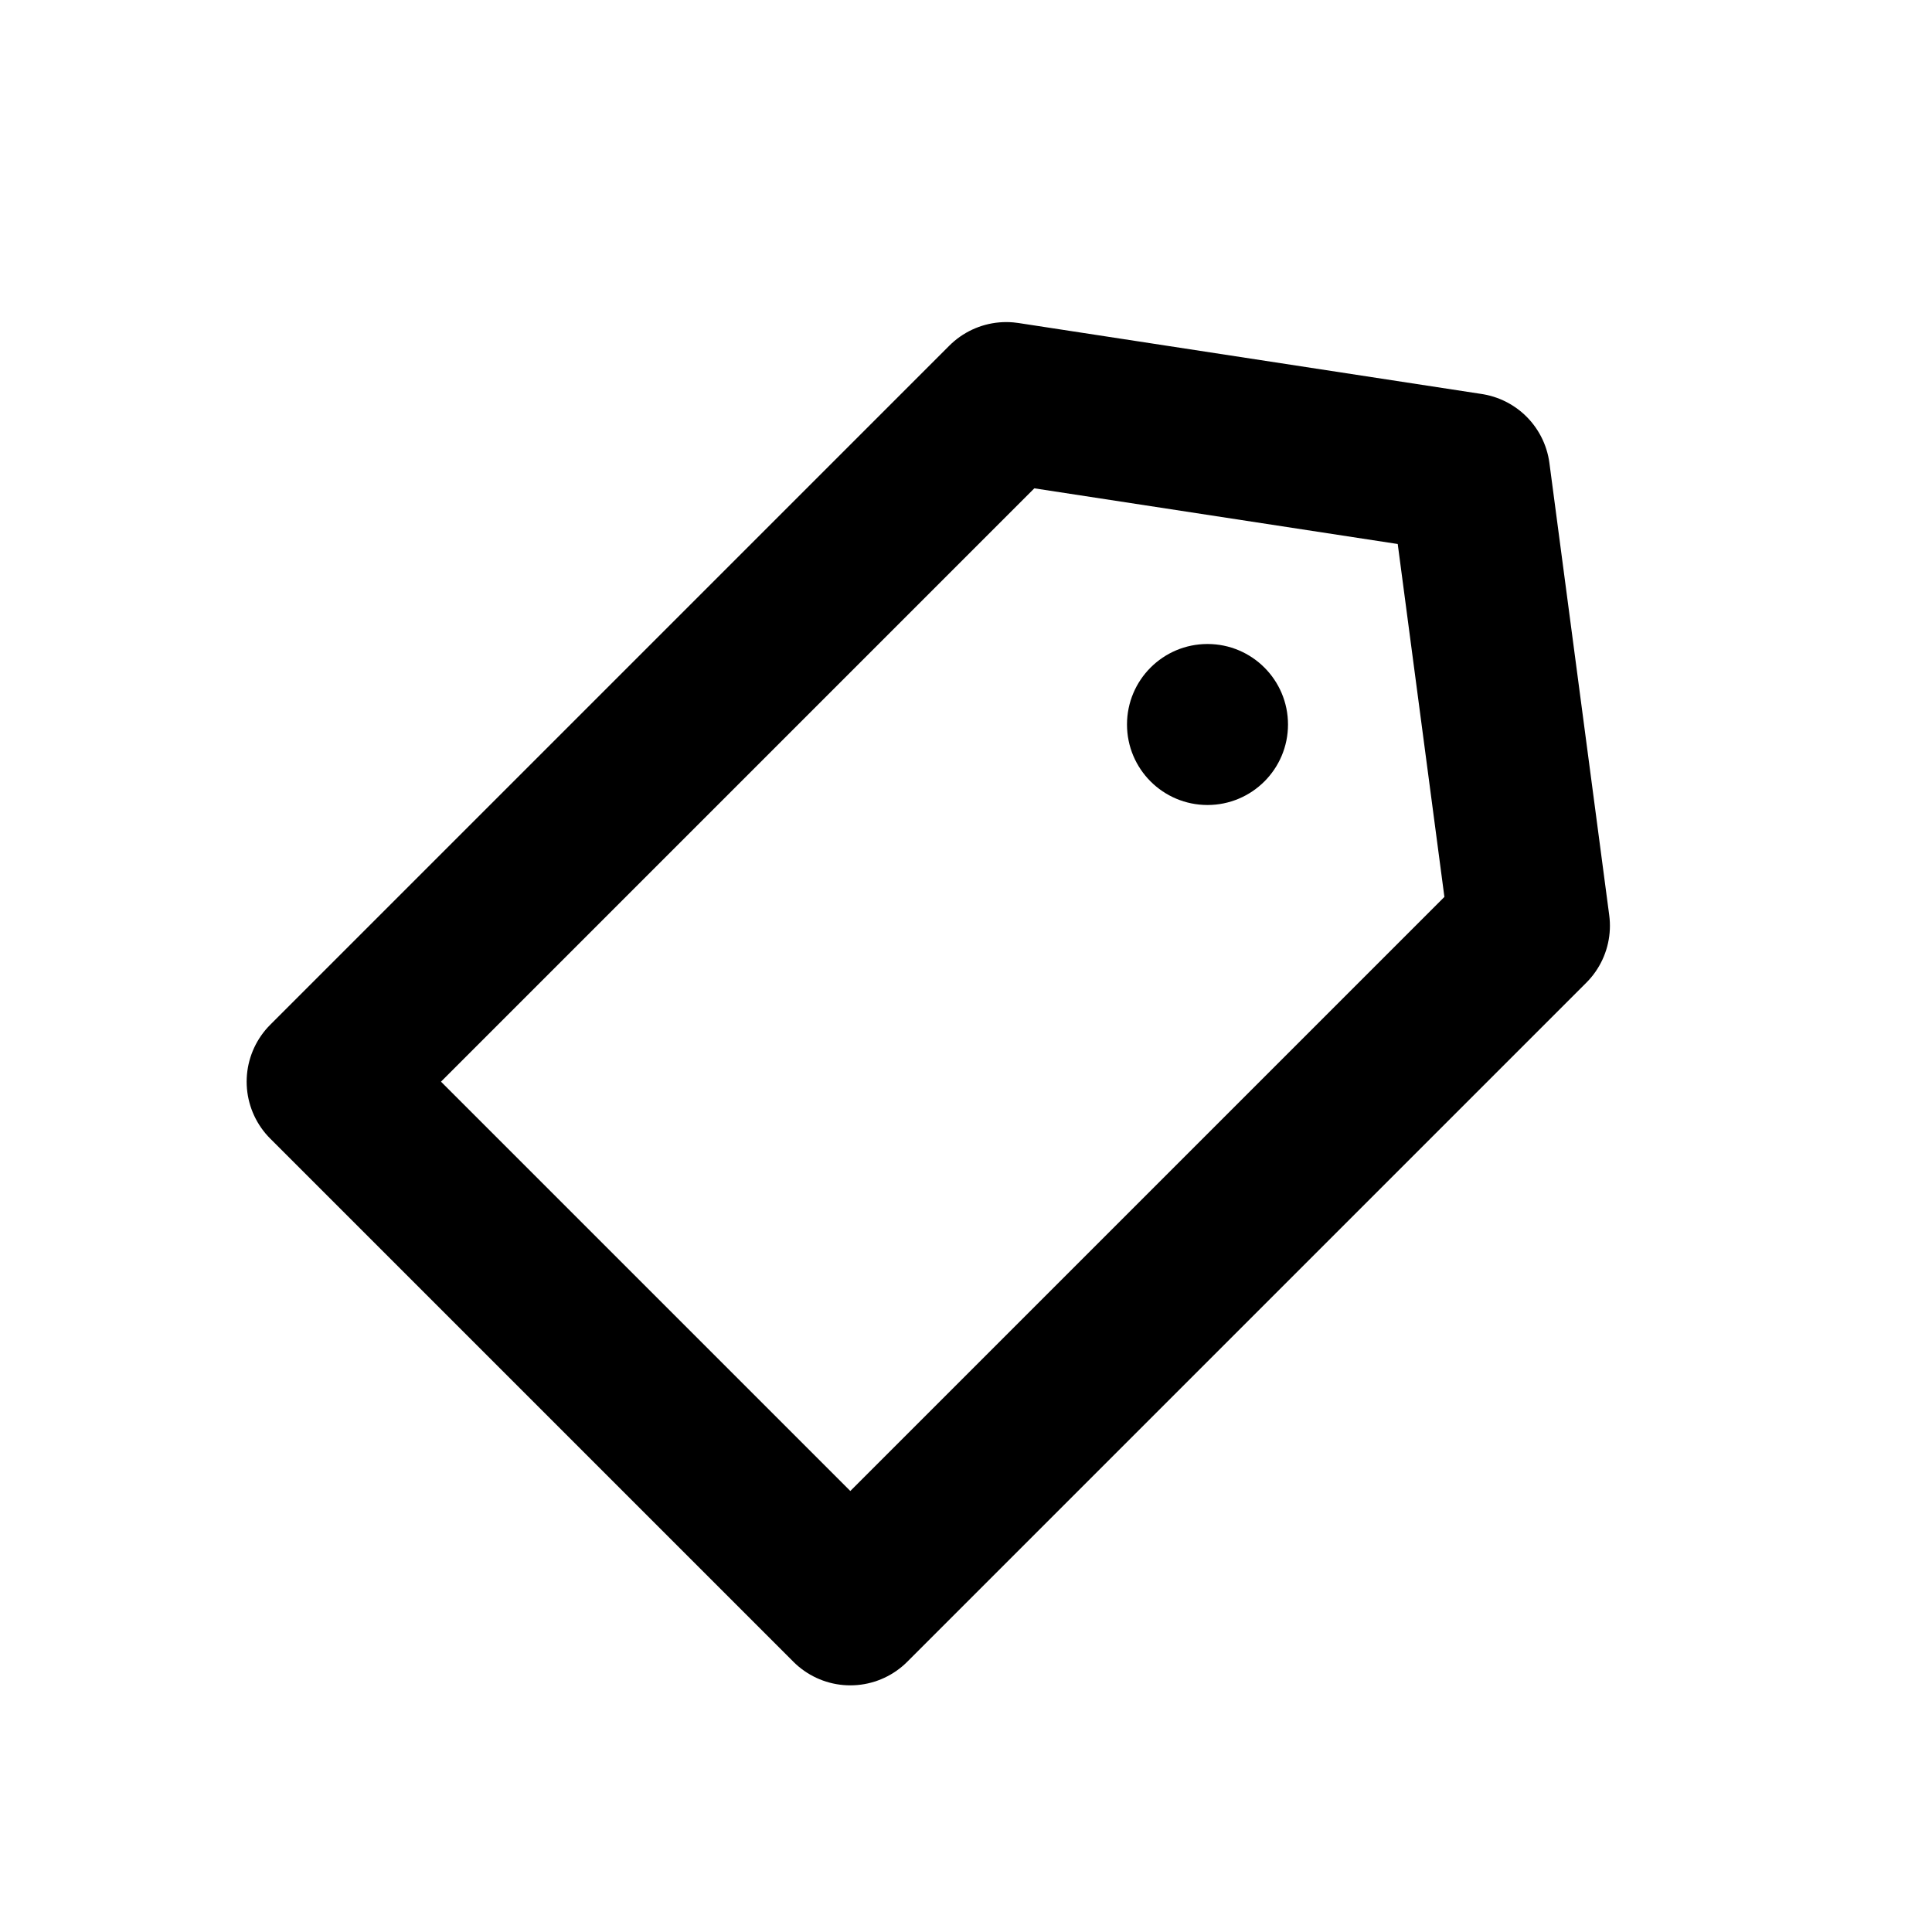
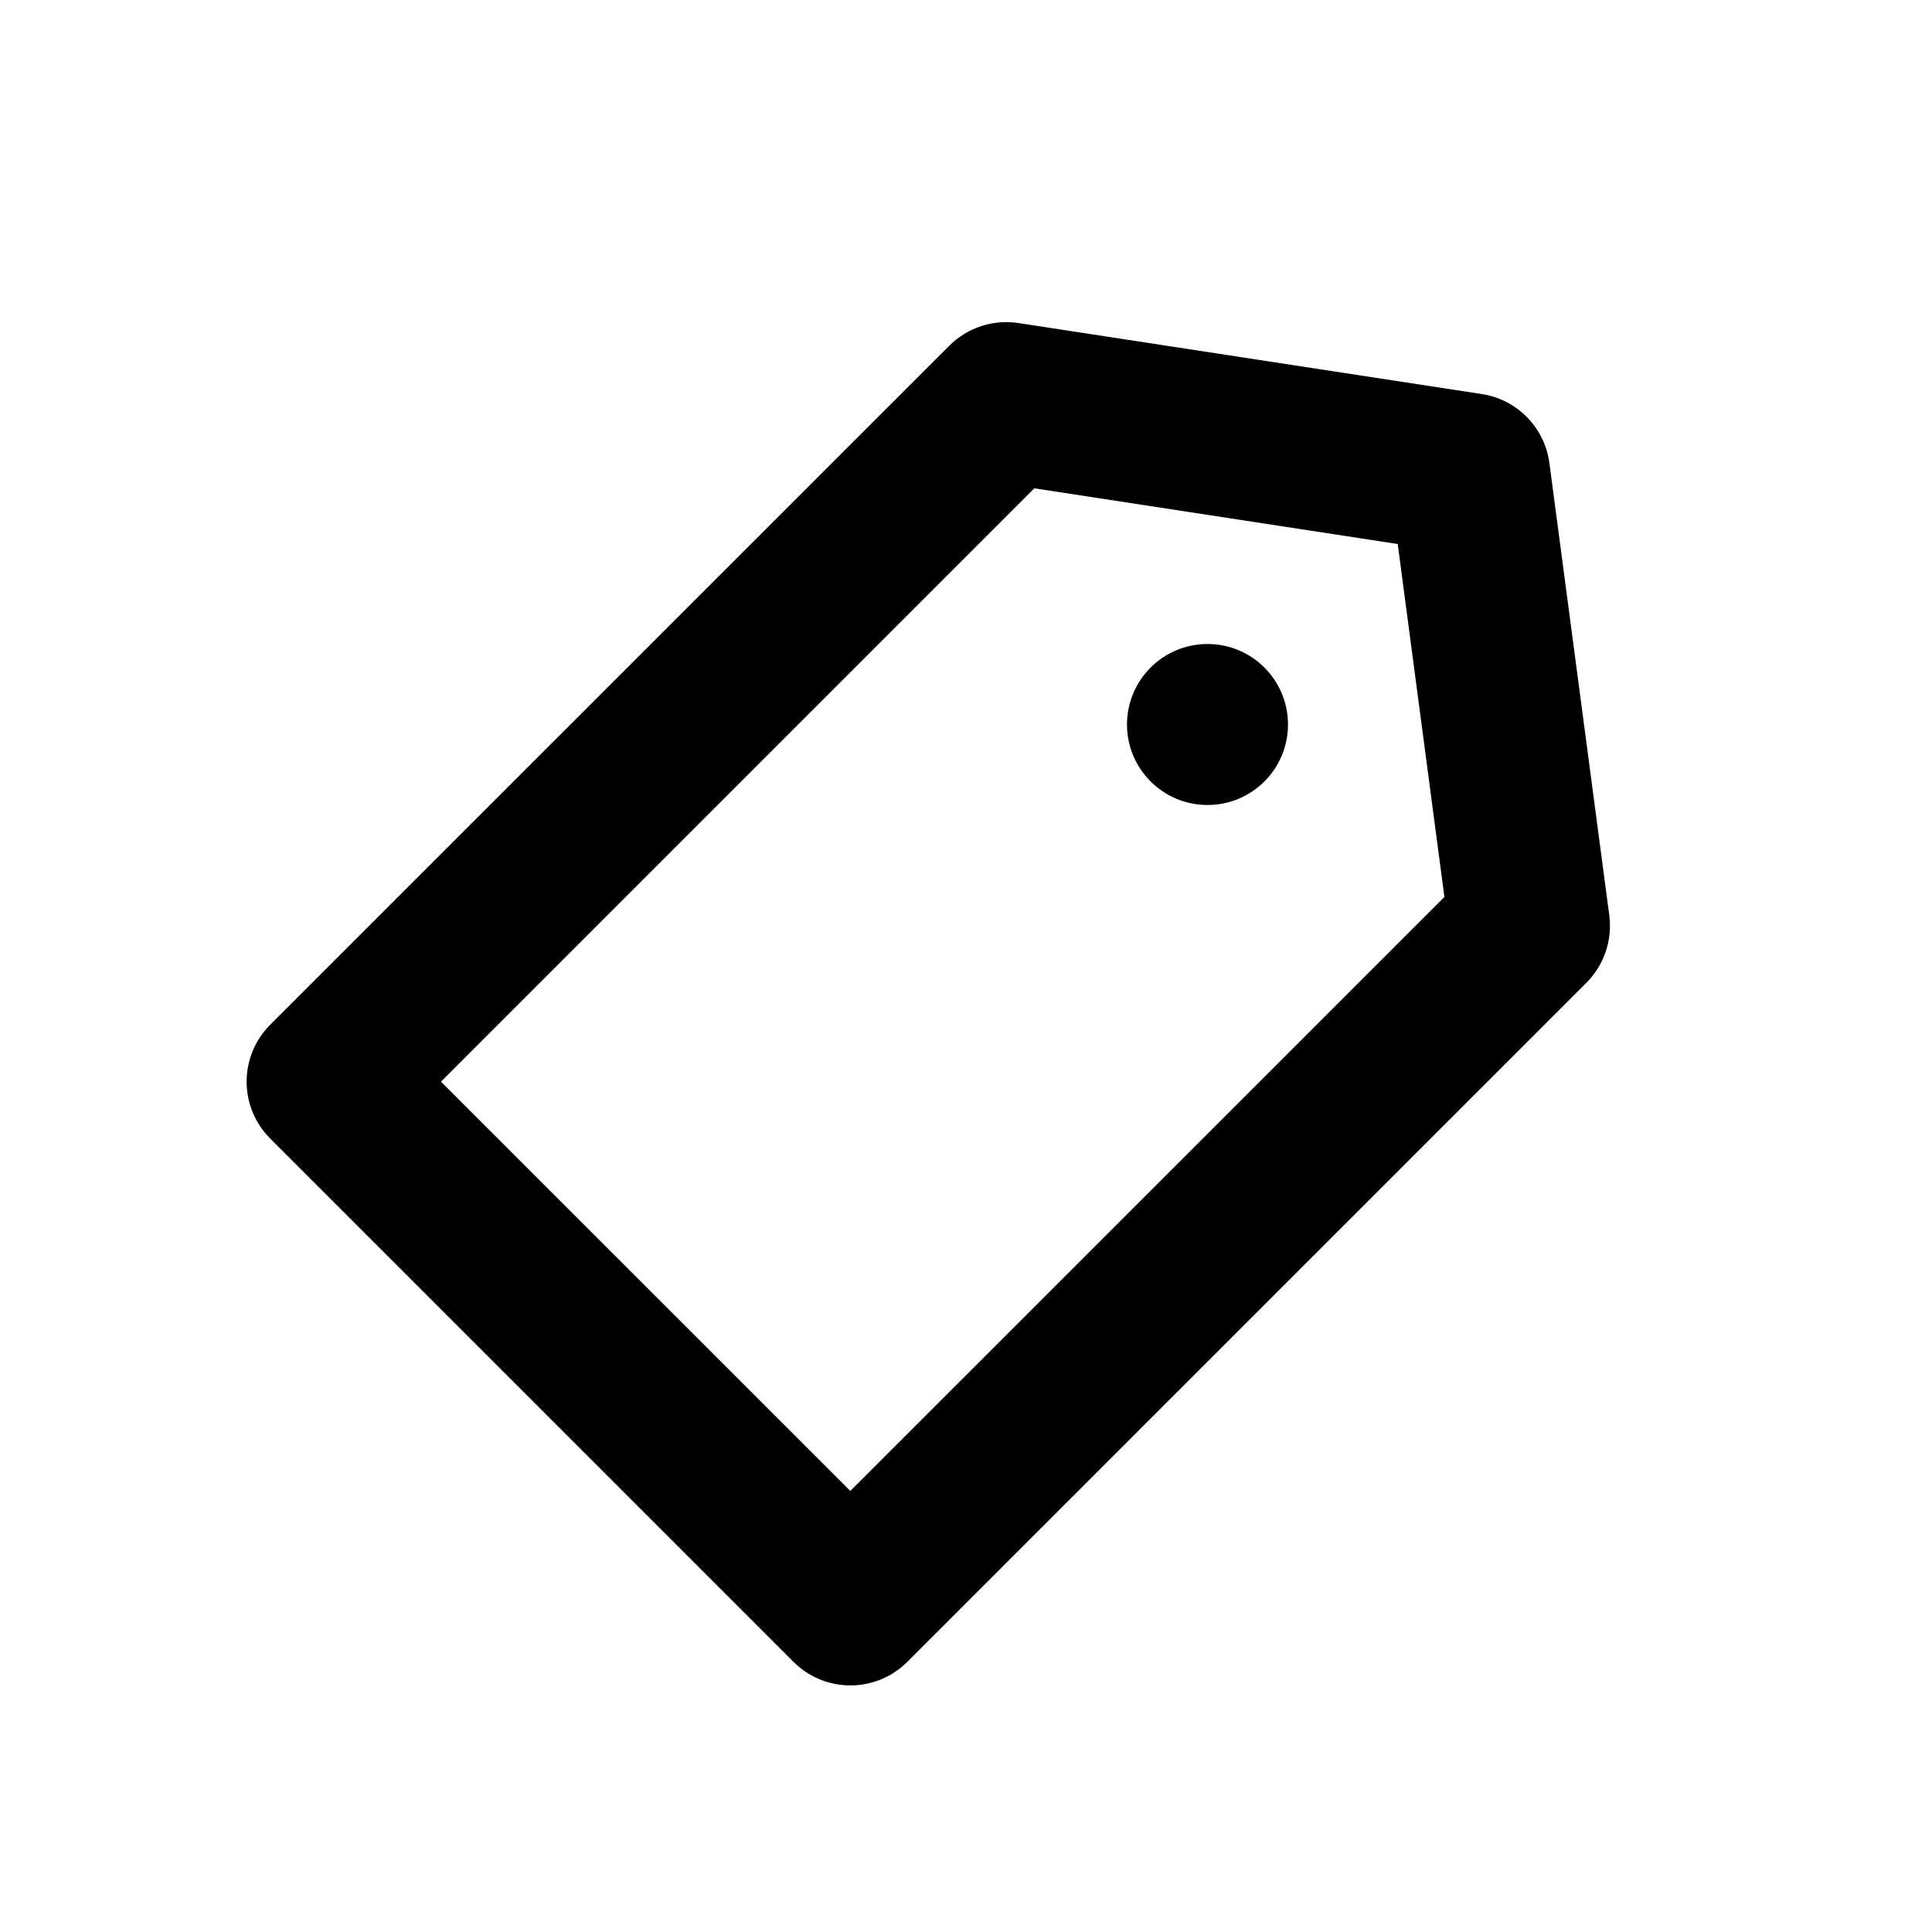
<svg xmlns="http://www.w3.org/2000/svg" width="24" height="24" viewBox="0 0 24 24">
  <path d="M24,24H0V0H24Z" style="fill: none" />
-   <g>
-     <circle cx="15" cy="9" r="1" />
-     <polygon points="4.064 13.437 12.5 5.001 18.256 5.883 18.999 11.5 10.563 19.936 4.064 13.437" style="fill: none;stroke: #000;stroke-linecap: round;stroke-linejoin: round;stroke-width: 2px" />
-   </g>
+   <circle cx="15" cy="9" r="1" />
+   <path d="M19.247,5.751a1,1,0,0,0-.84-.856l-5.756-.882a1,1,0,0,0-.858.281L3.357,12.729a1,1,0,0,0,0,1.415l6.5,6.5a1,1,0,0,0,1.414,0l8.436-8.436a1,1,0,0,0,.284-.838Zm-8.684,12.77L5.478,13.437l7.371-7.371,4.514.692.58,4.384Z" />
</svg>
